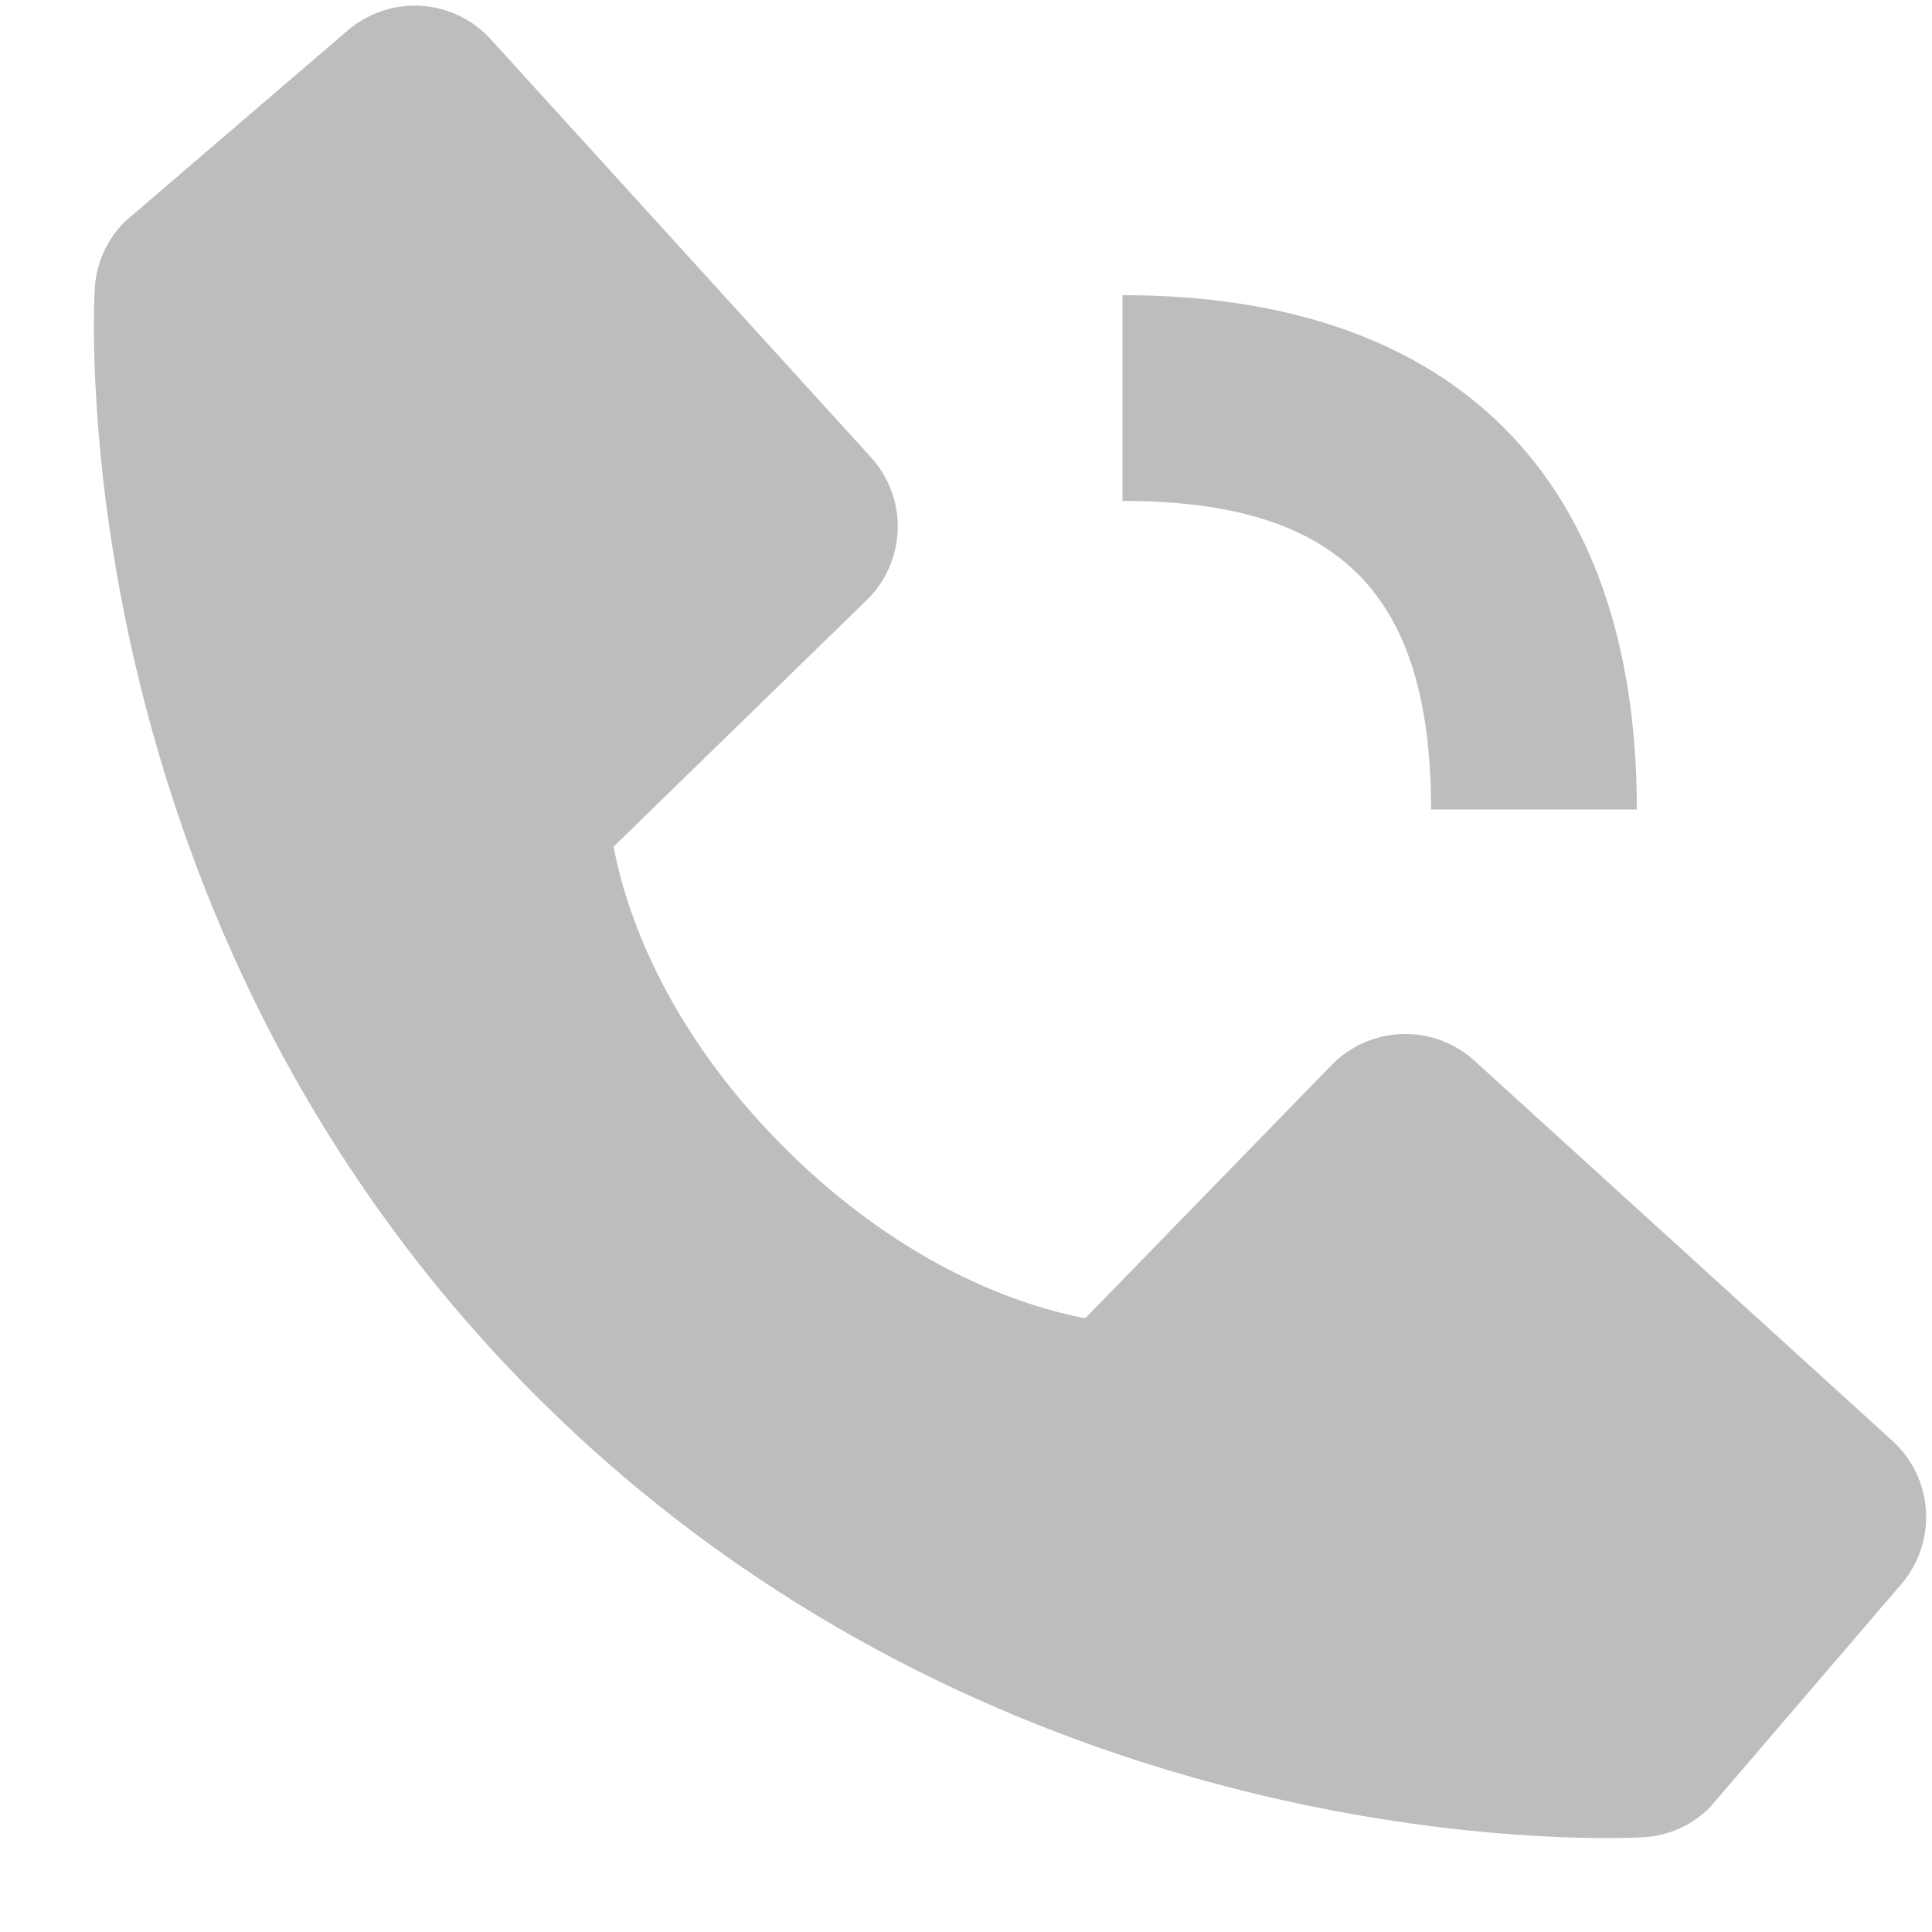
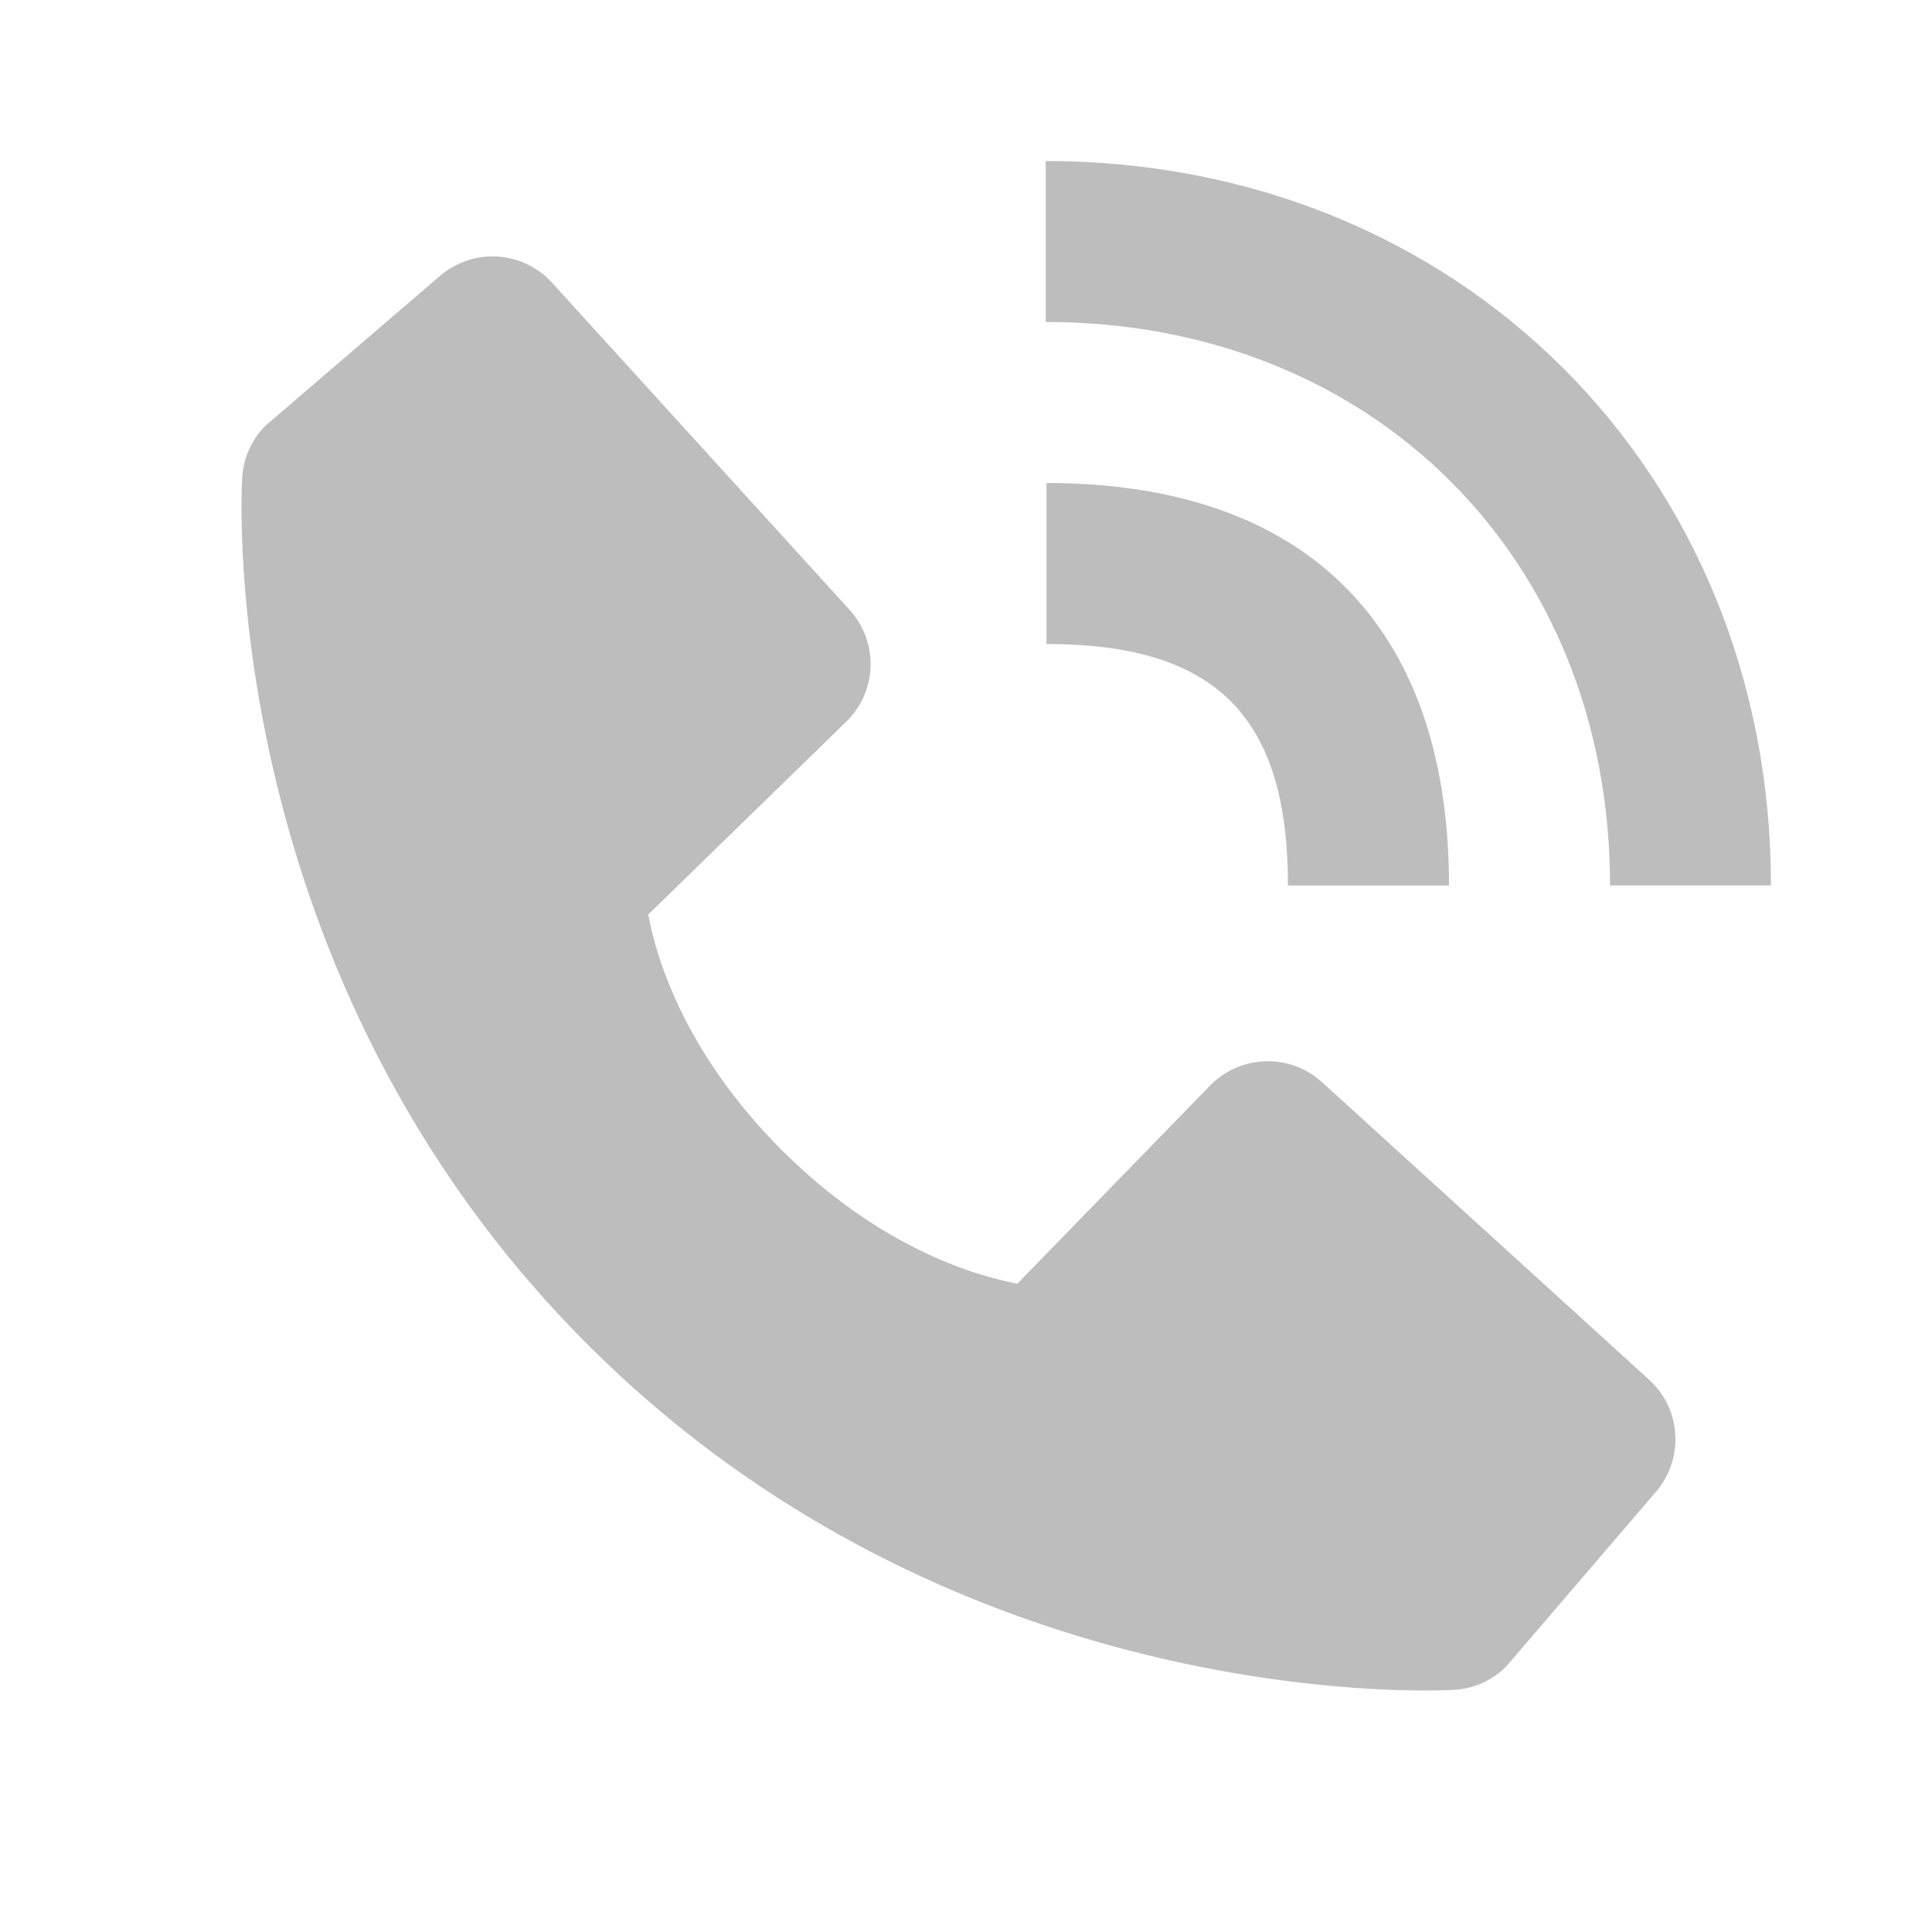
- <svg xmlns="http://www.w3.org/2000/svg" width="18" height="18" viewBox="0 0 18 18" fill="none">
-   <path d="M10.458 4.667C12.474 4.667 13.333 5.526 13.333 7.542H15.25C15.25 4.451 13.549 2.75 10.458 2.75V4.667ZM13.738 9.883C13.554 9.715 13.312 9.626 13.063 9.634C12.814 9.642 12.578 9.746 12.405 9.924L10.111 12.282C9.559 12.177 8.45 11.831 7.307 10.692C6.165 9.548 5.819 8.436 5.717 7.888L8.073 5.593C8.252 5.42 8.356 5.184 8.364 4.935C8.371 4.686 8.282 4.444 8.114 4.26L4.573 0.367C4.406 0.182 4.173 0.07 3.924 0.054C3.675 0.039 3.43 0.121 3.24 0.283L1.161 2.067C0.995 2.233 0.896 2.454 0.883 2.689C0.868 2.928 0.594 8.603 4.995 13.006C8.834 16.844 13.643 17.125 14.967 17.125C15.161 17.125 15.28 17.119 15.311 17.117C15.546 17.104 15.767 17.005 15.932 16.838L17.715 14.758C17.877 14.569 17.959 14.323 17.944 14.075C17.929 13.826 17.817 13.593 17.632 13.425L13.738 9.883Z" fill="#BDBDBD" />
+ <svg xmlns="http://www.w3.org/2000/svg" width="23" height="23" viewBox="0 0 23 23" fill="none">
+   <path d="M19.167 10.541H21.083C21.083 5.625 17.372 1.917 12.449 1.917V3.833C16.341 3.833 19.167 6.654 19.167 10.541Z" fill="#BDBDBD" />
+   <path d="M12.458 7.667C14.474 7.667 15.333 8.526 15.333 10.542H17.25C17.25 7.451 15.549 5.75 12.458 5.75V7.667ZM15.738 12.883C15.554 12.715 15.312 12.626 15.063 12.634C14.814 12.642 14.578 12.746 14.405 12.924L12.111 15.282C11.559 15.177 10.45 14.831 9.307 13.692C8.165 12.548 7.819 11.436 7.717 10.887L10.073 8.593C10.252 8.42 10.356 8.184 10.364 7.935C10.371 7.686 10.282 7.444 10.114 7.26L6.573 3.367C6.406 3.182 6.173 3.07 5.924 3.054C5.675 3.039 5.43 3.121 5.24 3.283L3.161 5.067C2.995 5.233 2.896 5.454 2.883 5.689C2.868 5.928 2.594 11.603 6.995 16.006C10.834 19.844 15.643 20.125 16.967 20.125C17.161 20.125 17.28 20.119 17.311 20.117C17.546 20.104 17.767 20.005 17.932 19.838L19.715 17.758C19.877 17.569 19.959 17.323 19.944 17.075C19.929 16.826 19.817 16.593 19.632 16.425L15.738 12.883Z" fill="#BDBDBD" />
</svg>
